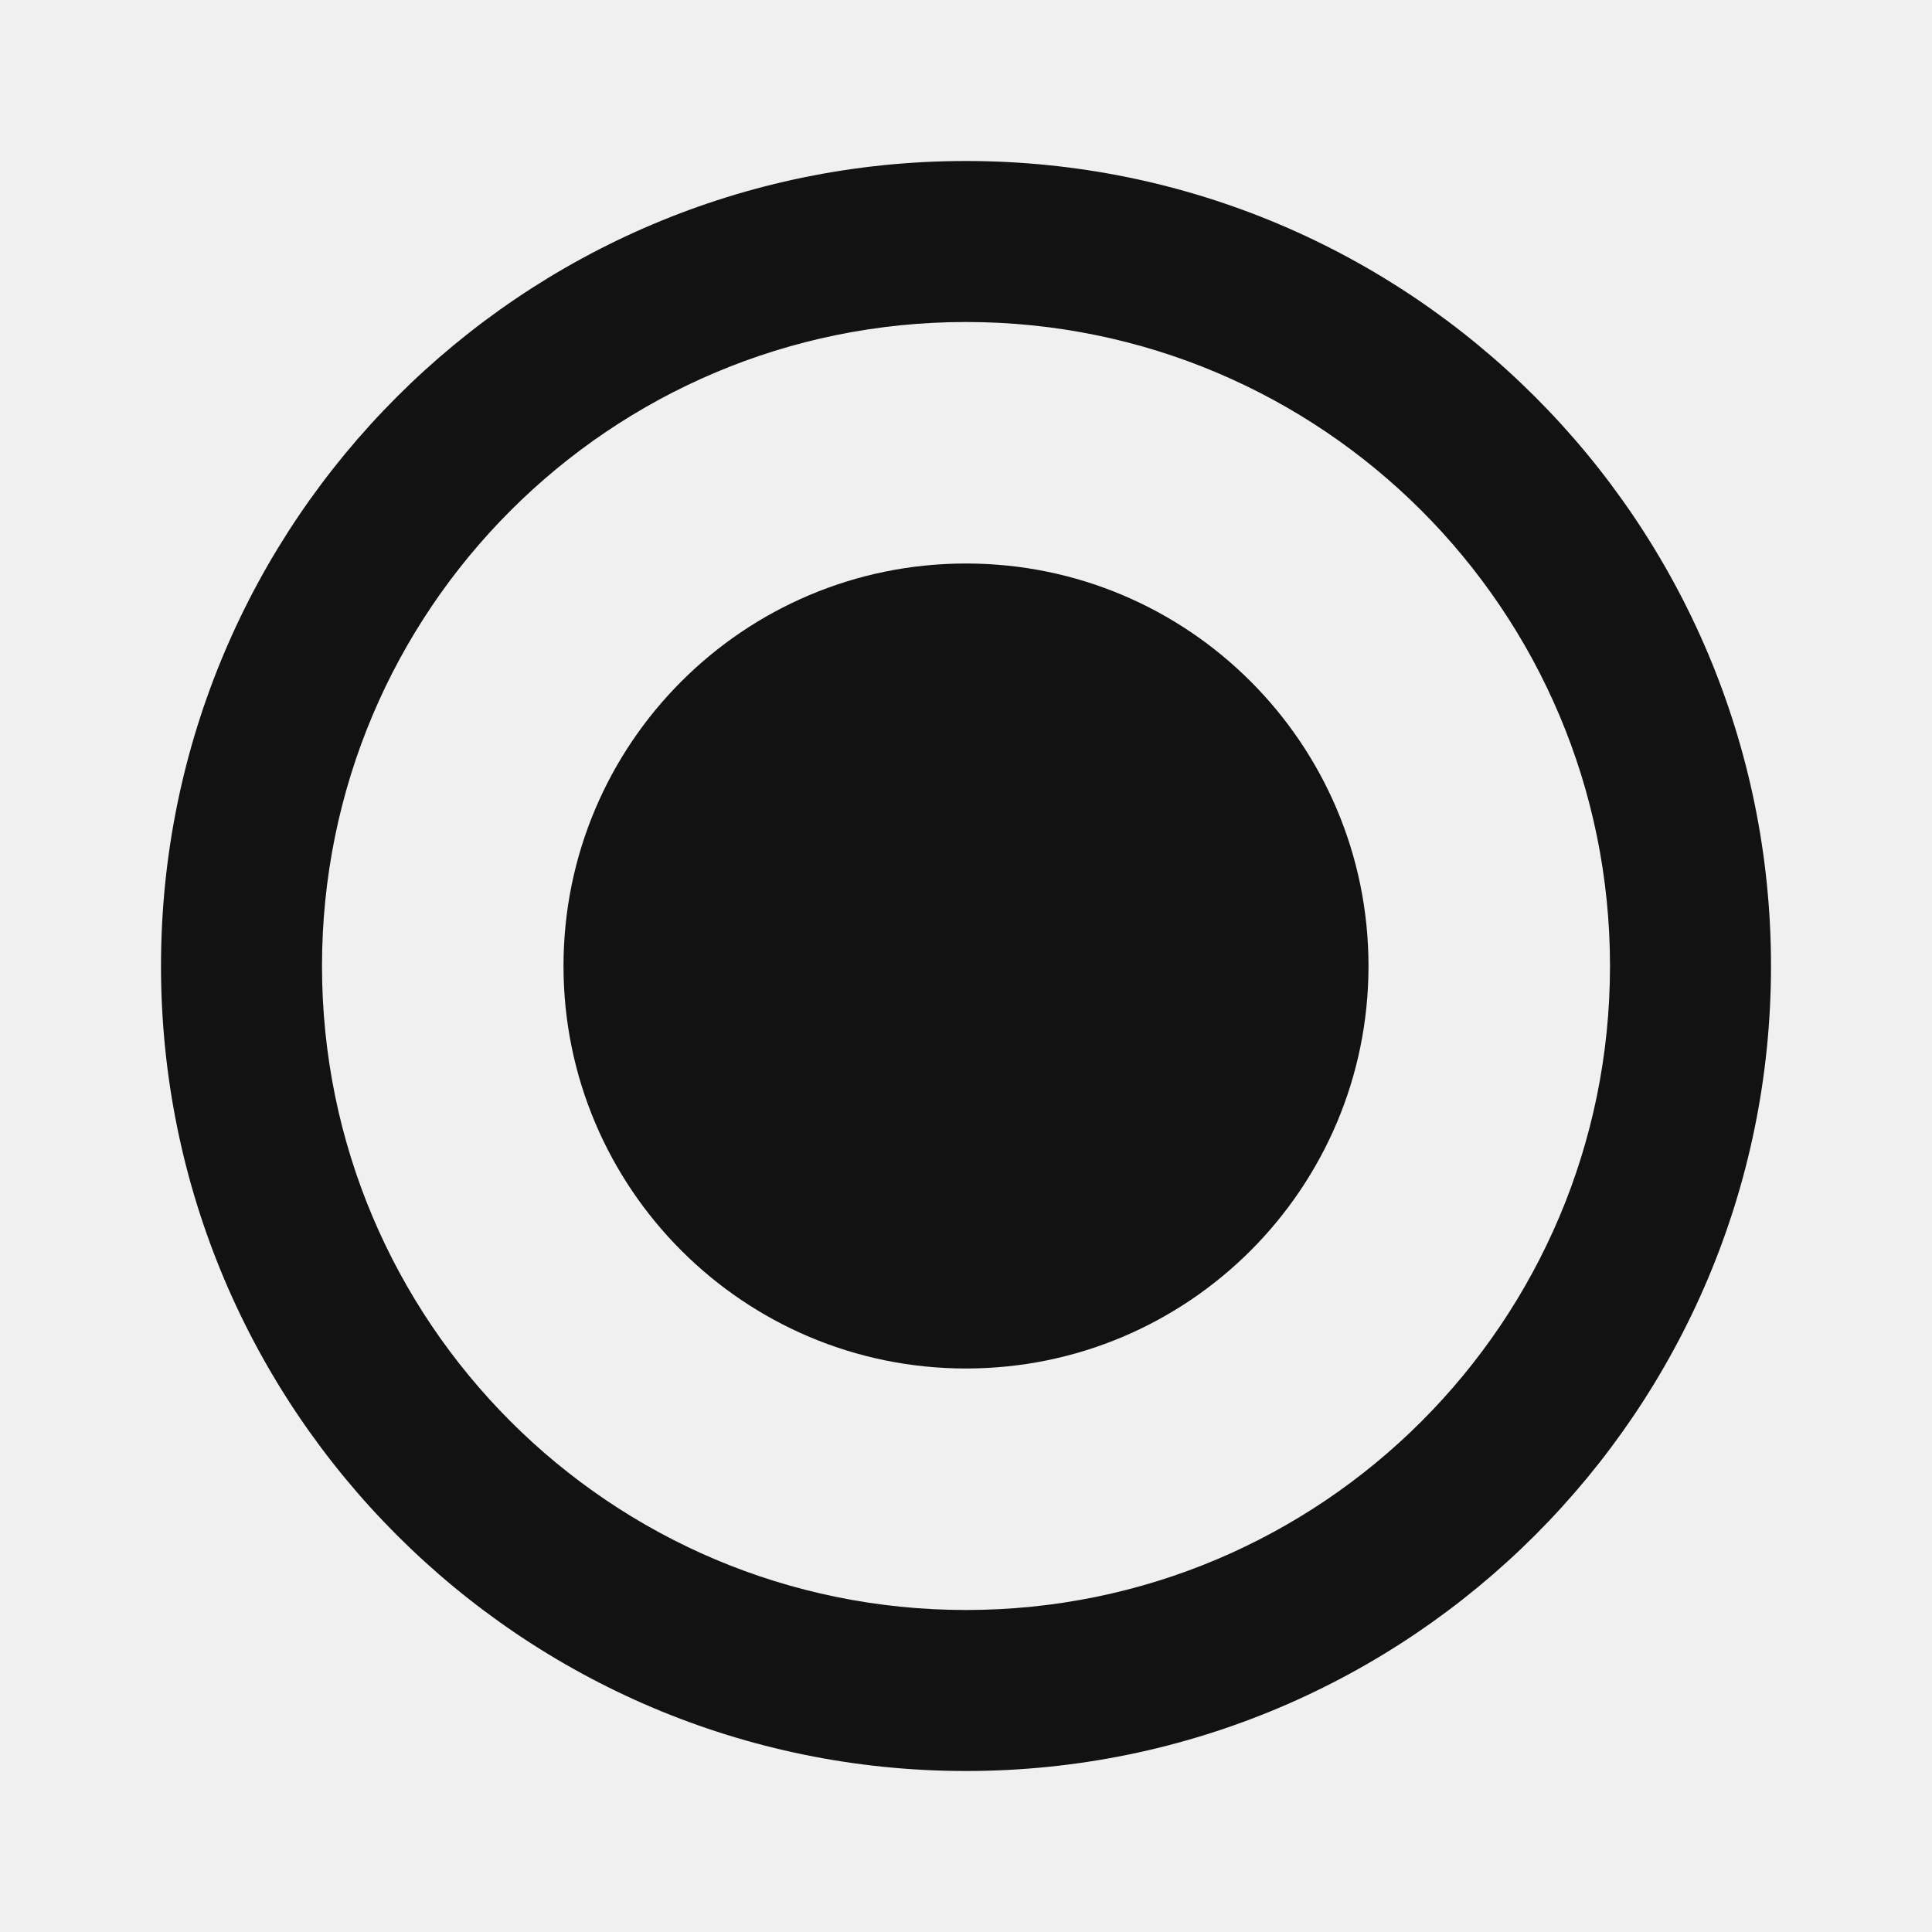
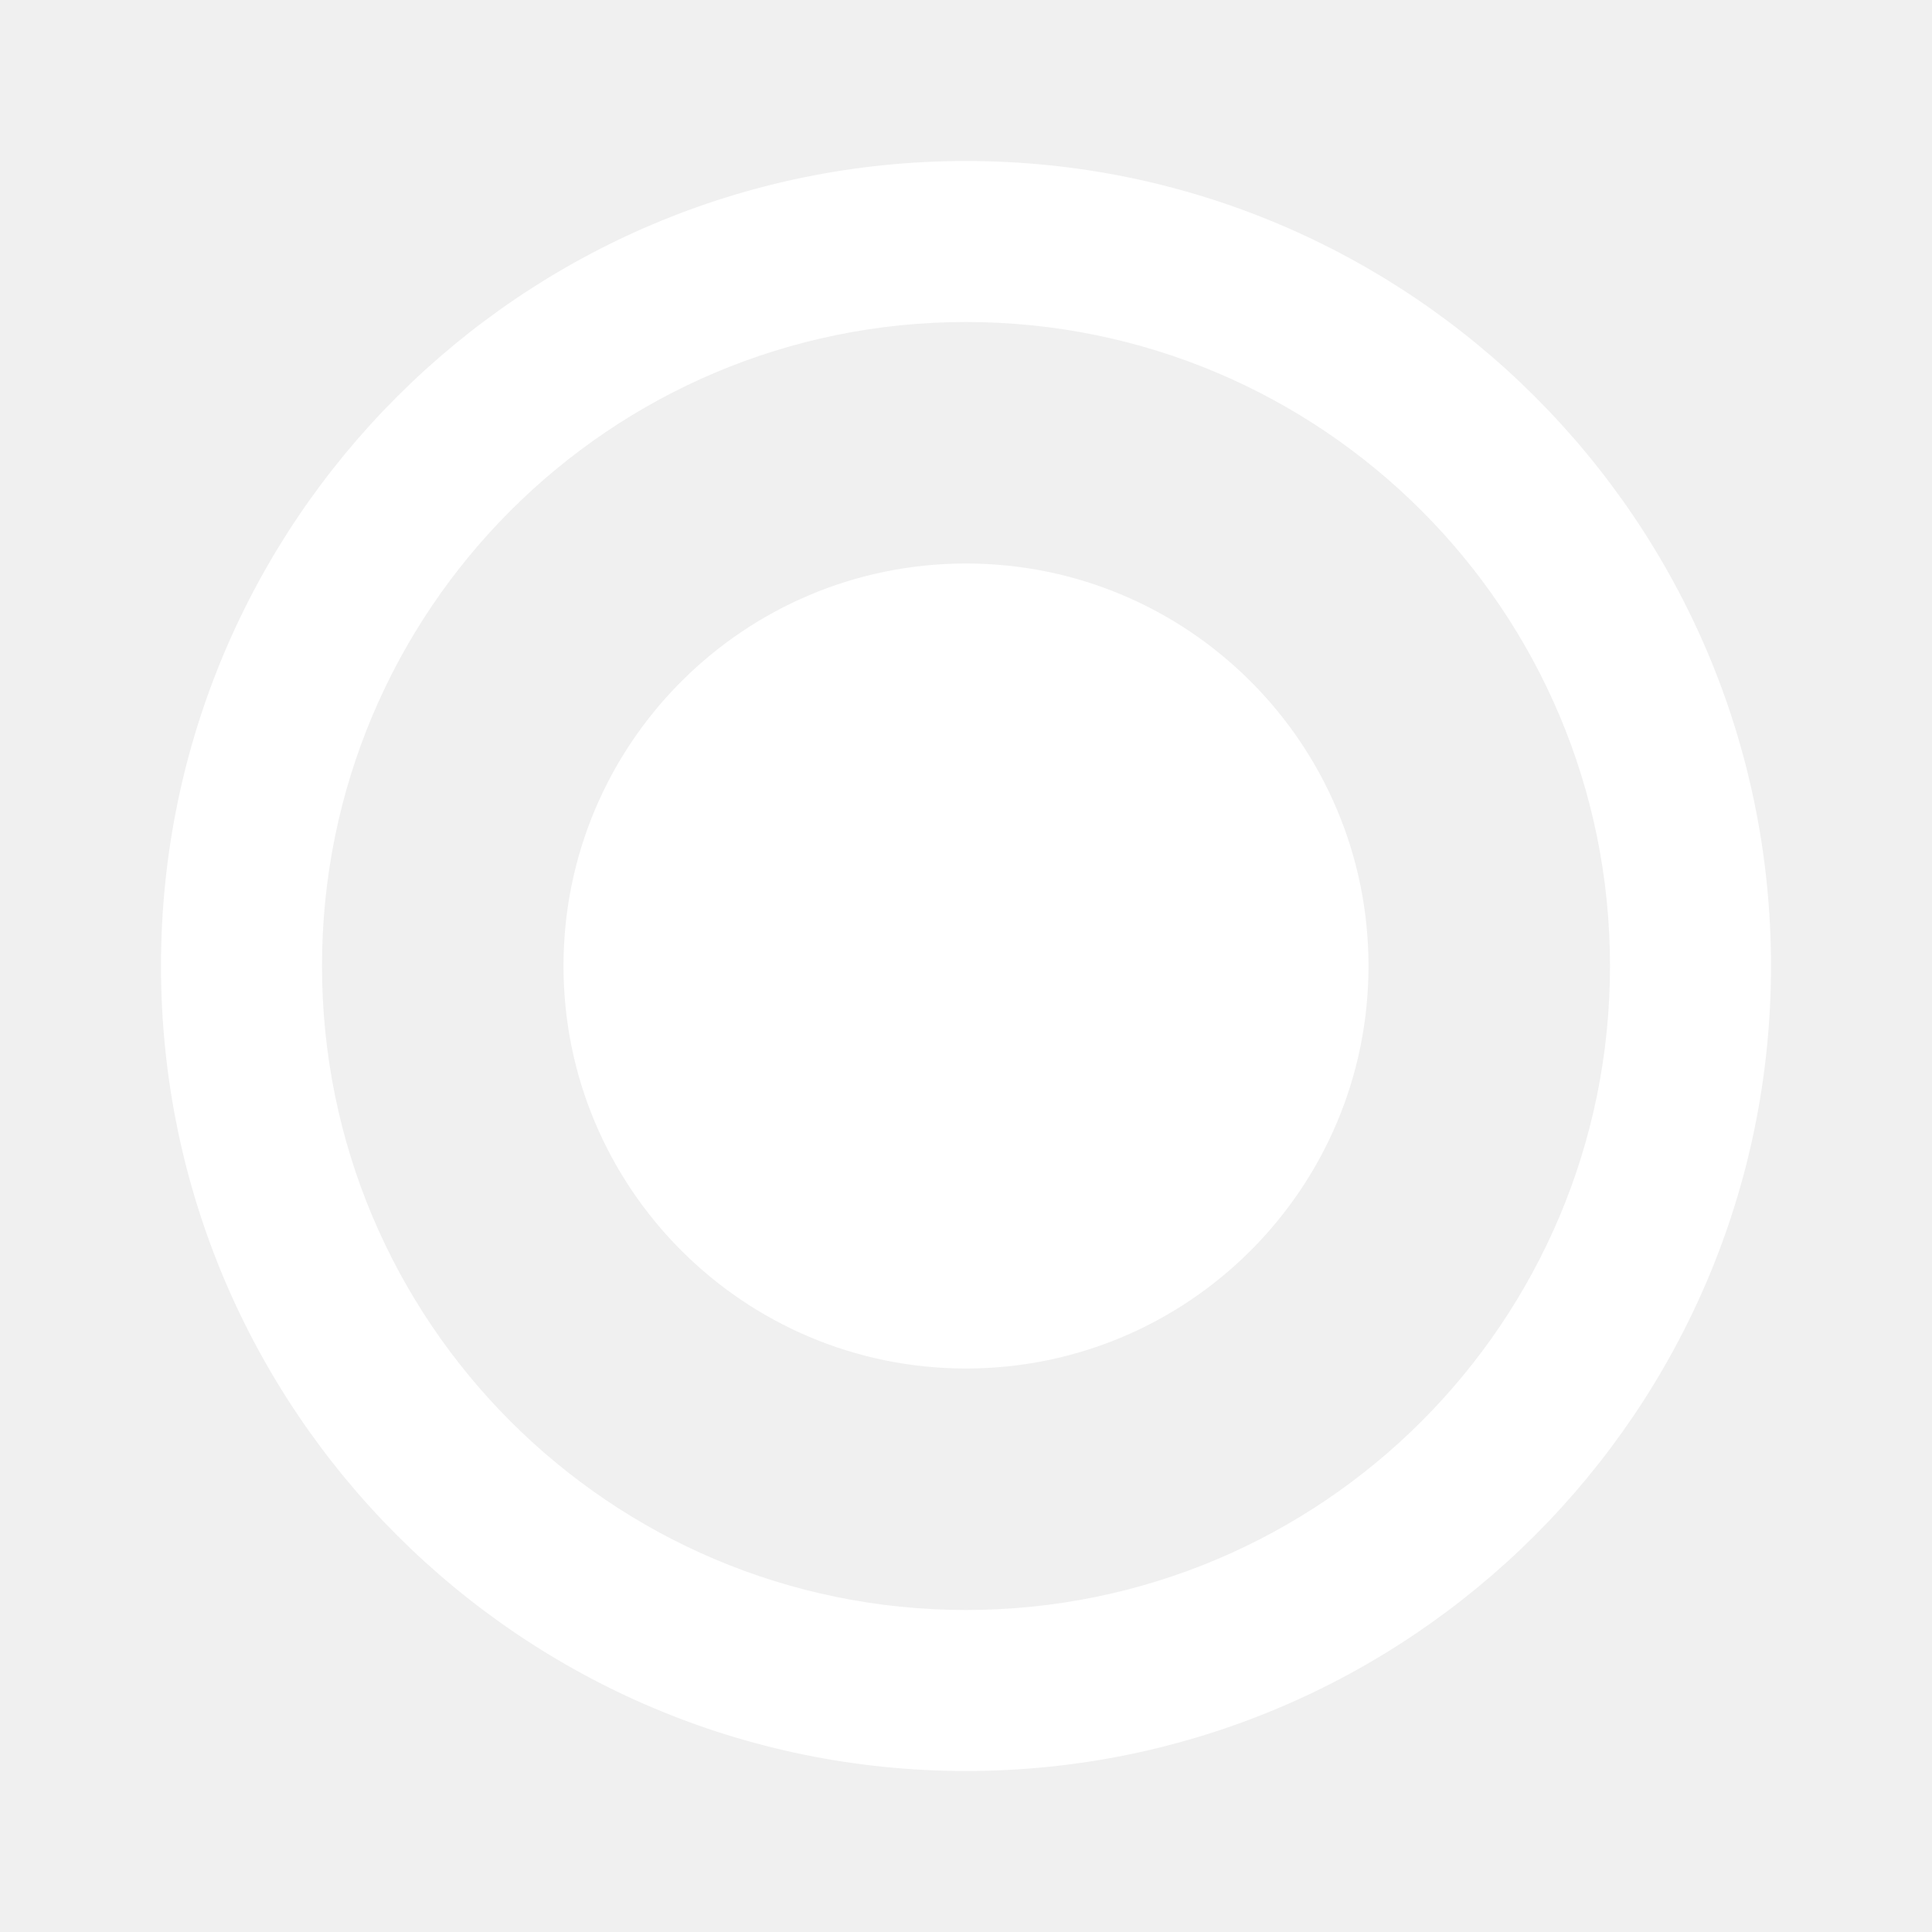
- <svg xmlns="http://www.w3.org/2000/svg" height="24px" viewBox="0 0 24 24" width="24px" fill="#121212">
+ <svg xmlns="http://www.w3.org/2000/svg" height="20px" viewBox="0 0 24 24" width="2àpx" fill="#ffffff">
  <path d="M0 0h24v24H0V0z" fill="none" />
  <path d="M12 2C6.48 2 2 6.48 2 12s4.48 10 10 10 10-4.48 10-10S17.52 2 12 2zm0 18c-4.42 0-8-3.58-8-8s3.58-8 8-8 8 3.58 8 8-3.58 8-8 8z" />
  <circle cx="12" cy="12" r="5" />
</svg>
